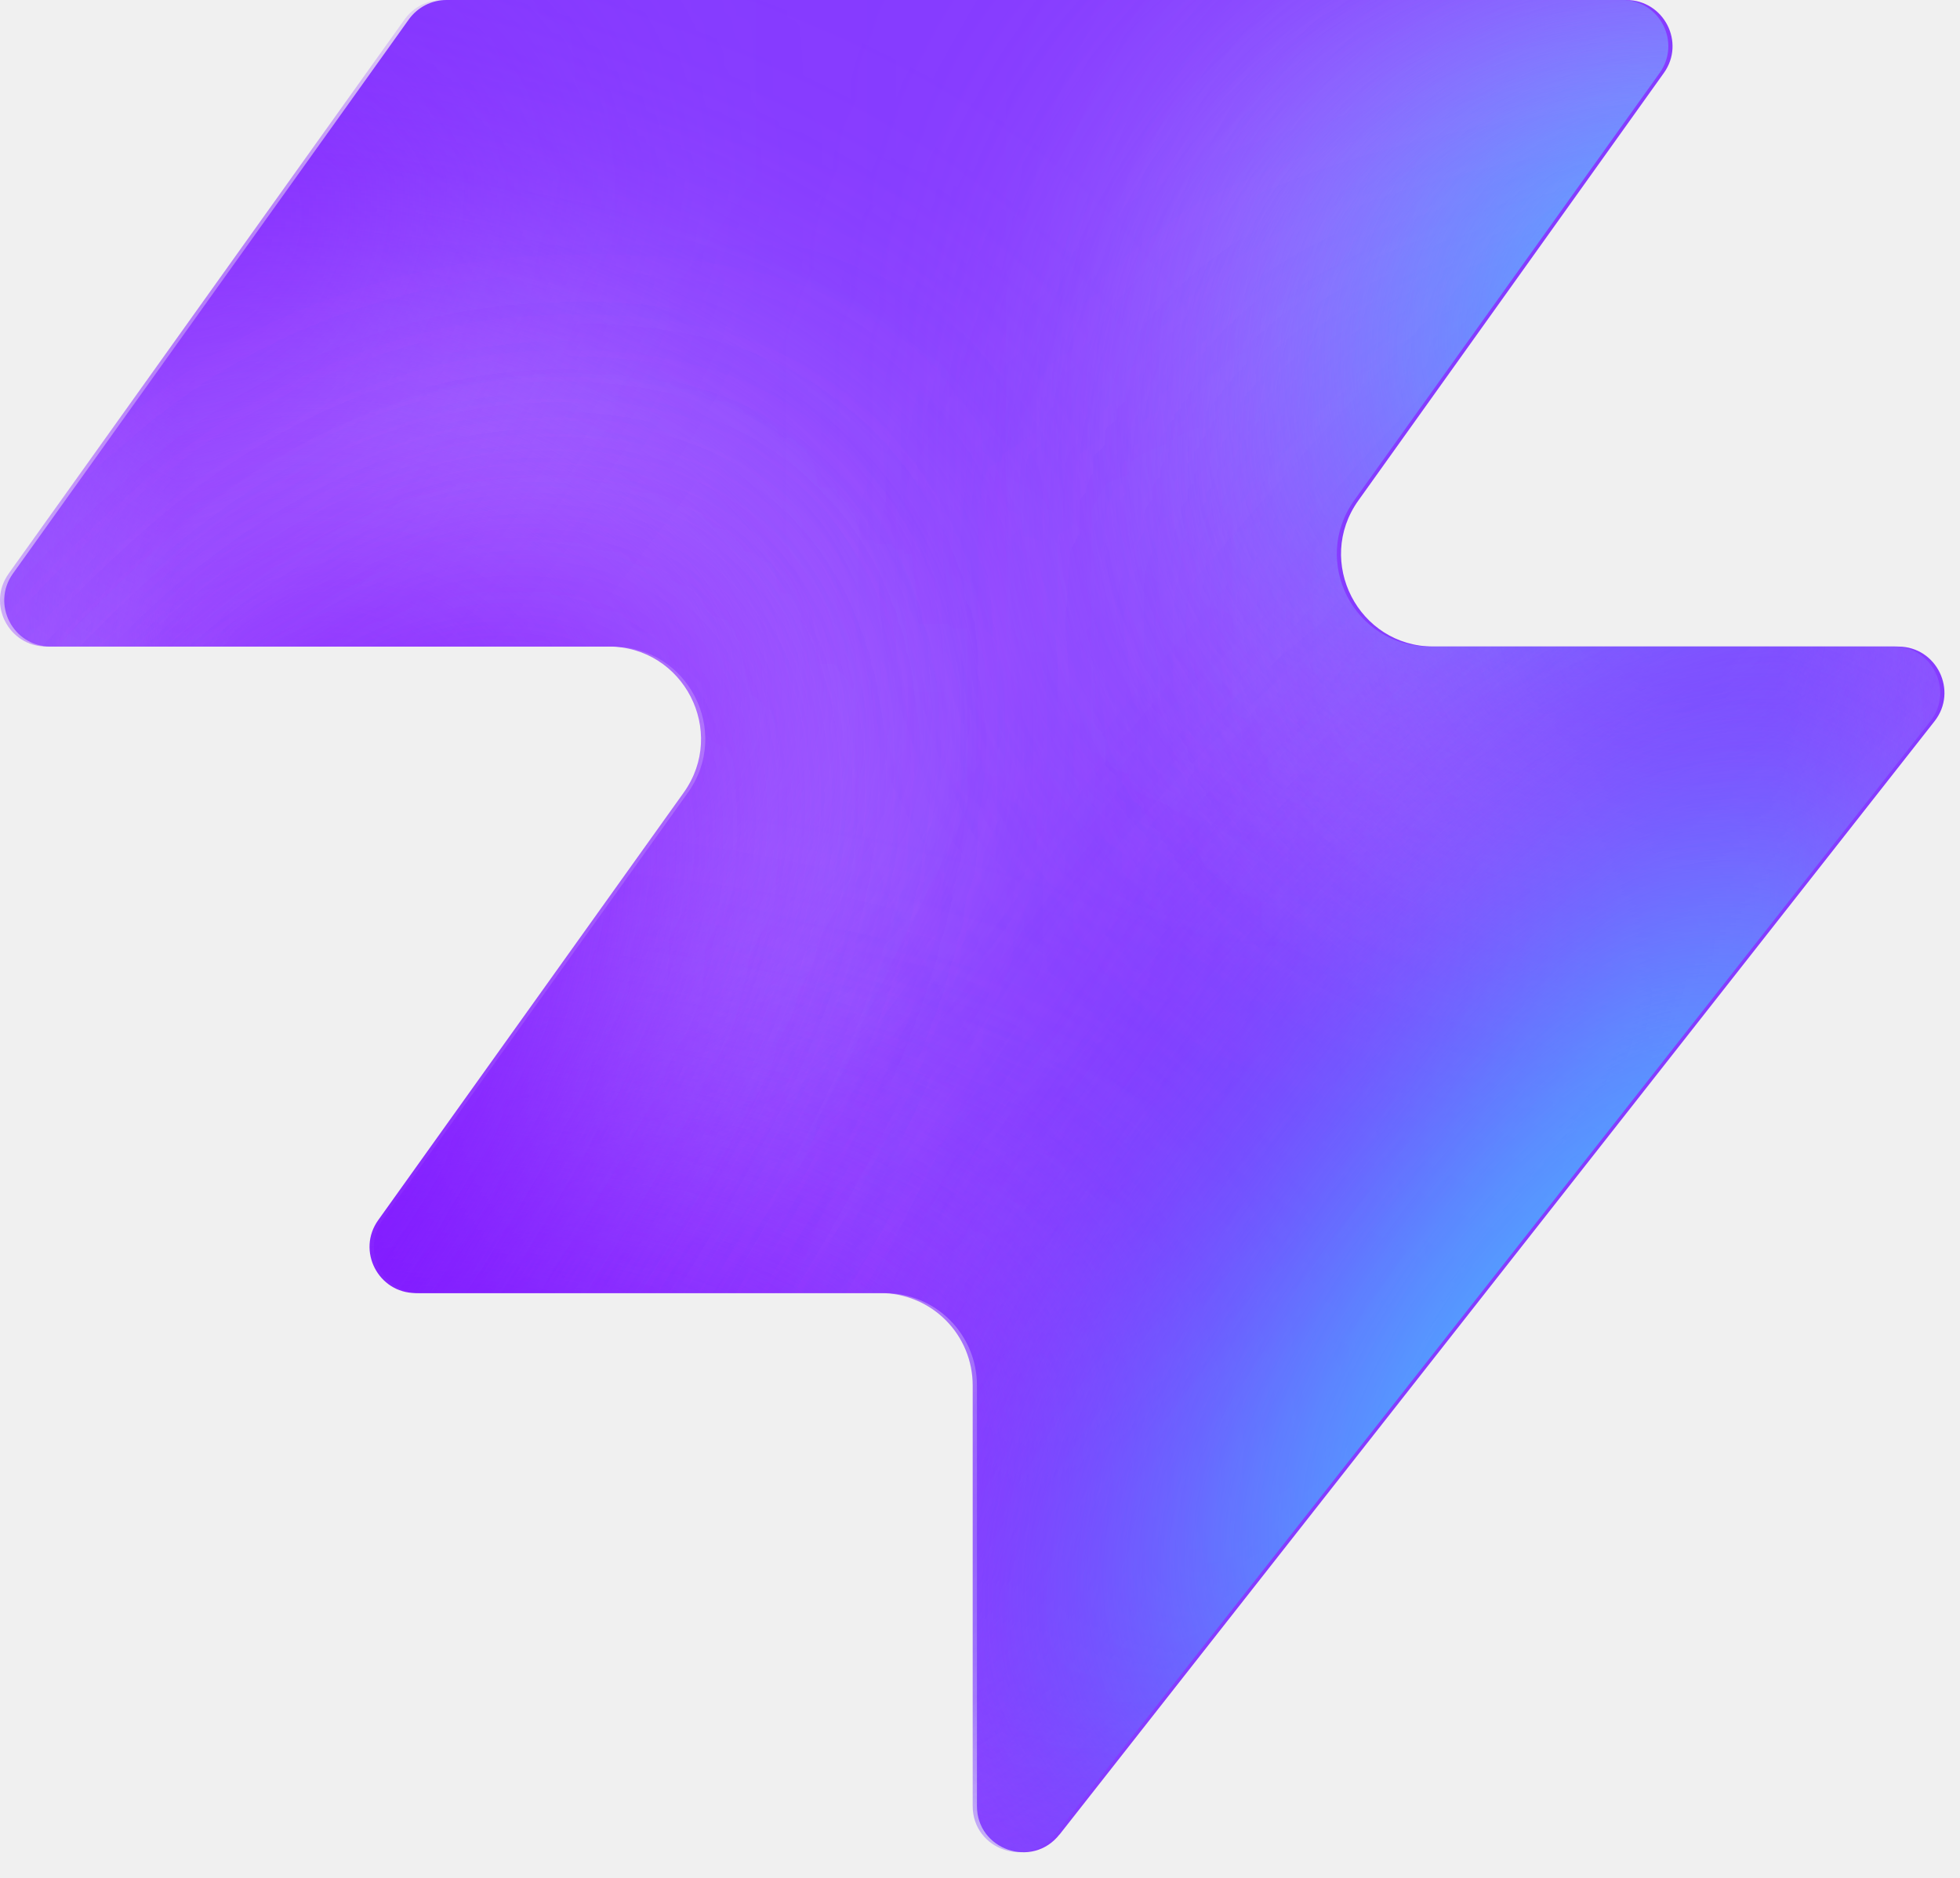
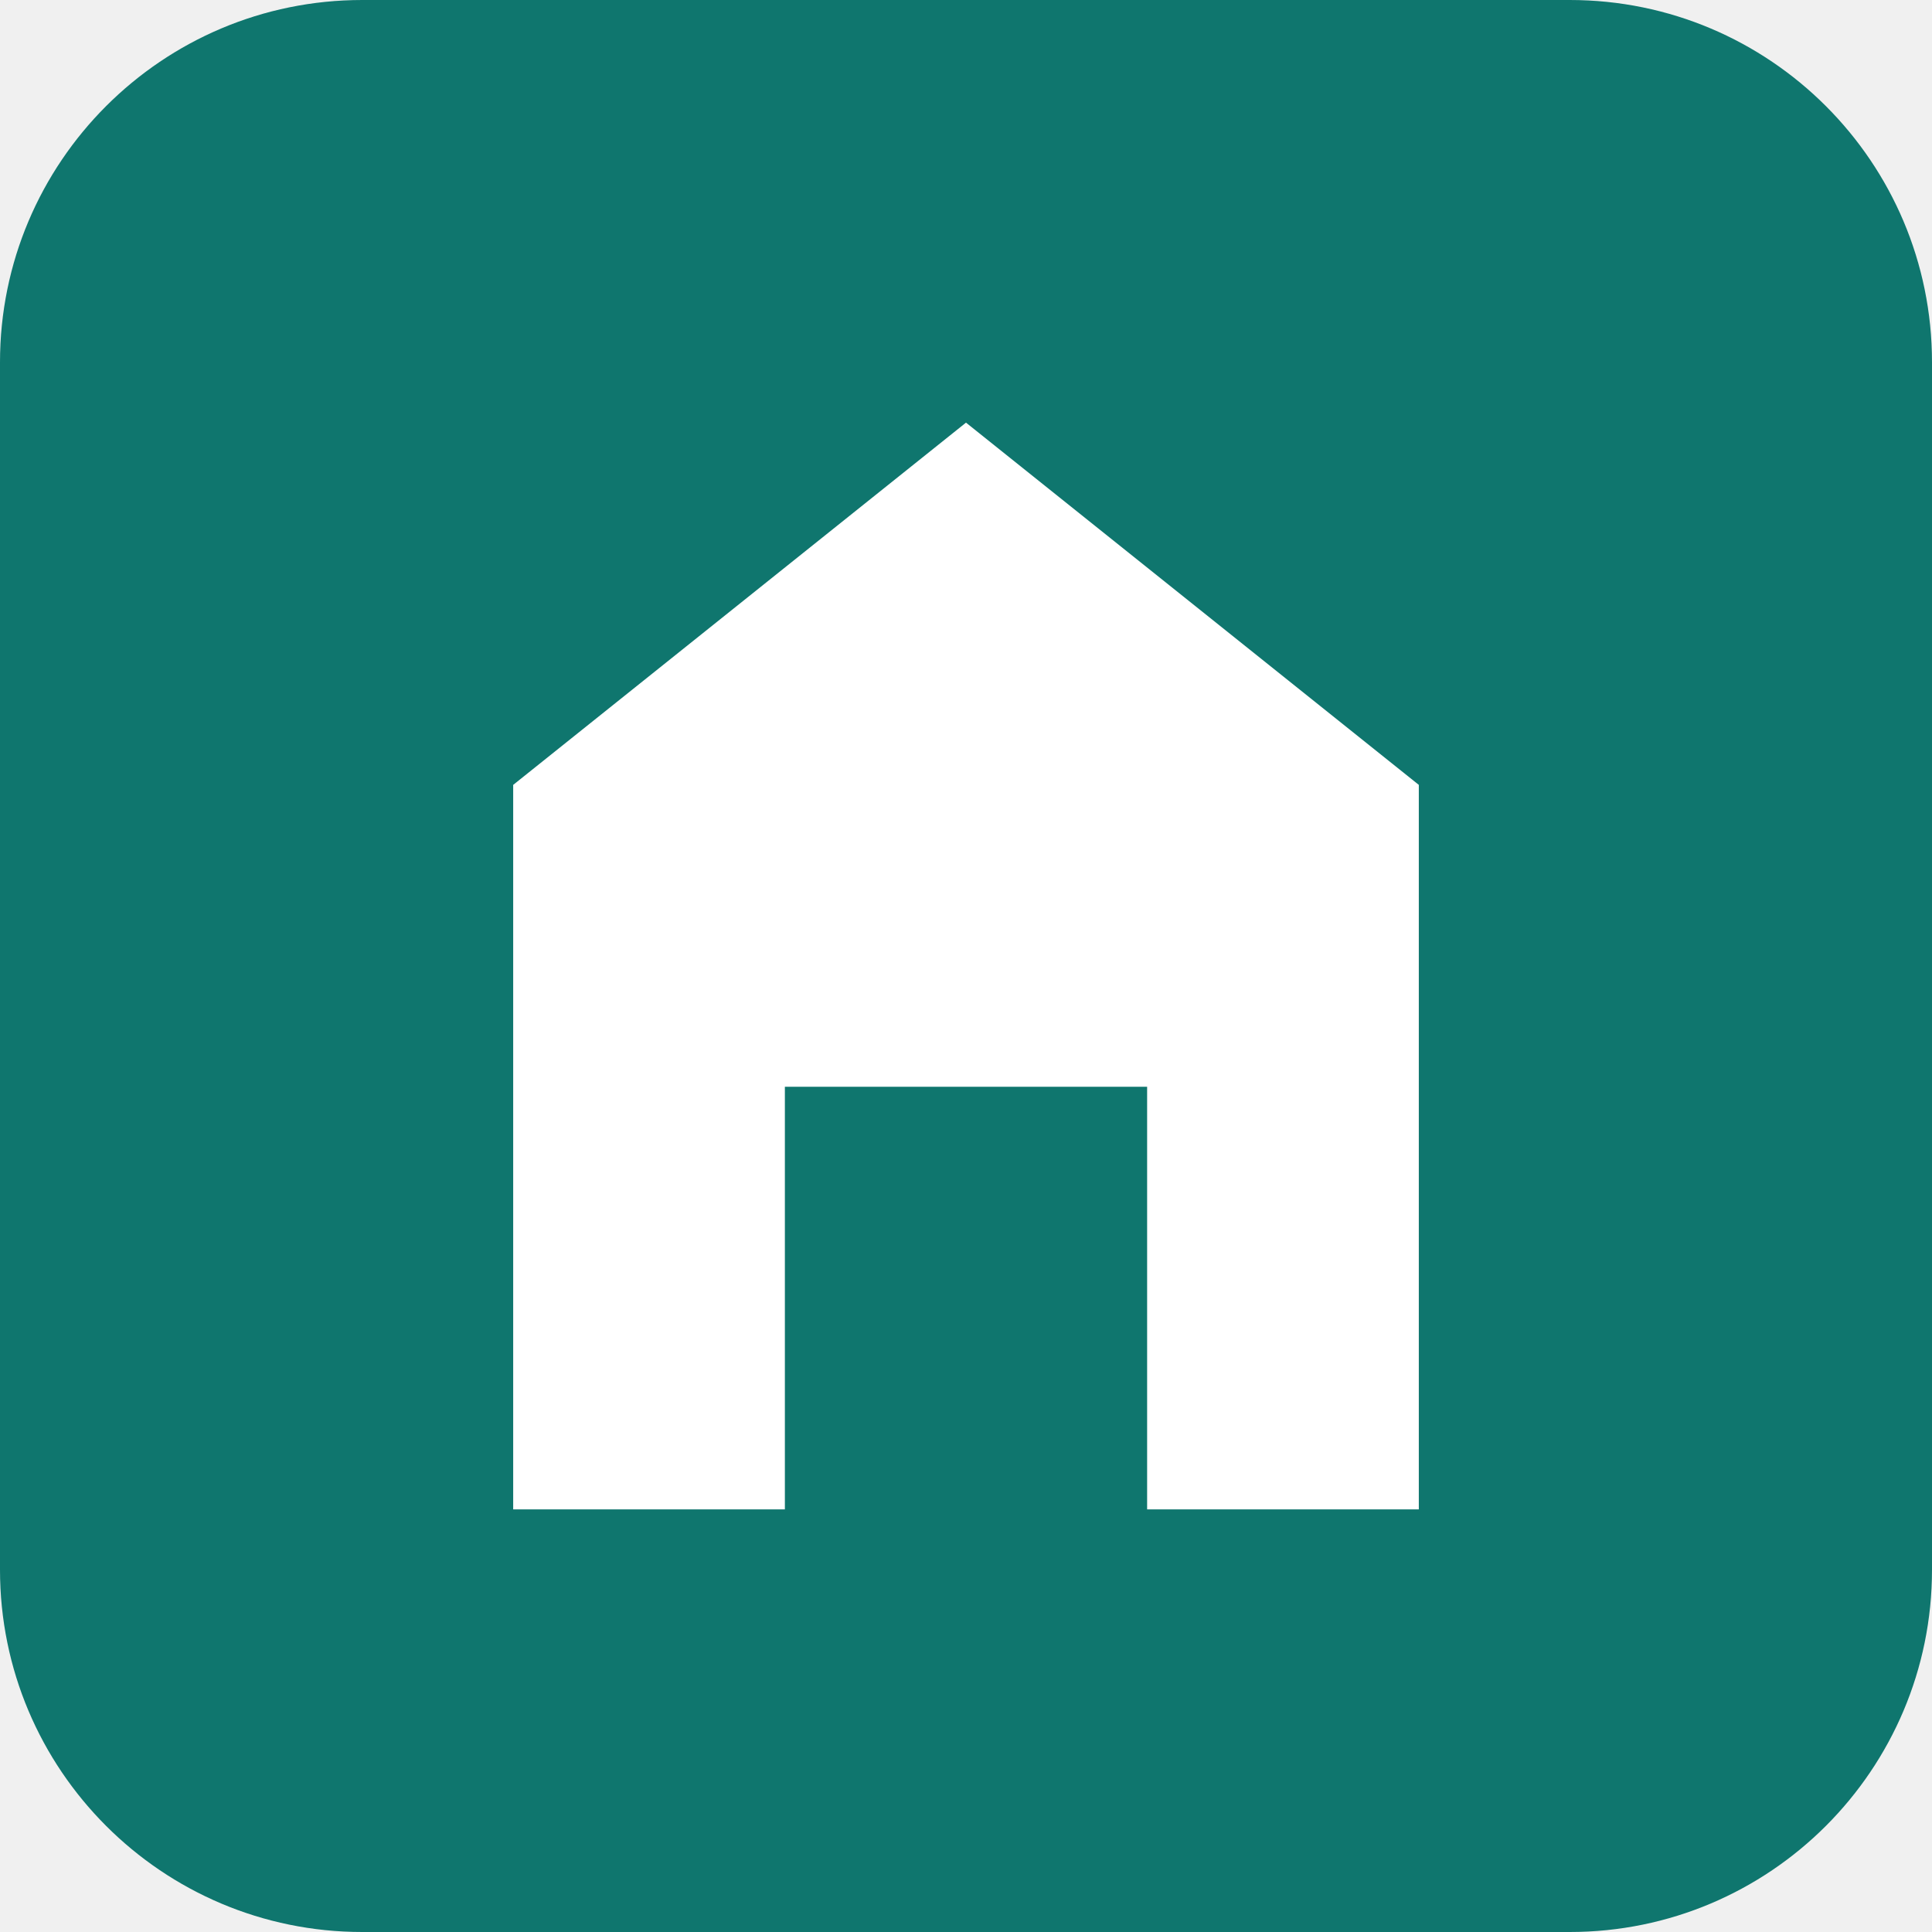
- <svg xmlns="http://www.w3.org/2000/svg" width="48" height="46" fill="none" viewBox="0 0 48 46">
-   <path fill="#863bff" d="M25.946 44.938c-.664.845-2.021.375-2.021-.698V33.937a2.26 2.26 0 0 0-2.262-2.262H10.287c-.92 0-1.456-1.04-.92-1.788l7.48-10.471c1.07-1.497 0-3.578-1.842-3.578H1.237c-.92 0-1.456-1.04-.92-1.788L10.013.474c.214-.297.556-.474.92-.474h28.894c.92 0 1.456 1.04.92 1.788l-7.48 10.471c-1.07 1.498 0 3.579 1.842 3.579h11.377c.943 0 1.473 1.088.89 1.83L25.947 44.94z" style="fill:#863bff;fill:color(display-p3 .525 .23 1);fill-opacity:1" />
-   <mask id="a" width="48" height="46" x="0" y="0" maskUnits="userSpaceOnUse" style="mask-type:alpha">
-     <path fill="#000" d="M25.842 44.938c-.664.844-2.021.375-2.021-.698V33.937a2.26 2.26 0 0 0-2.262-2.262H10.183c-.92 0-1.456-1.04-.92-1.788l7.48-10.471c1.07-1.498 0-3.579-1.842-3.579H1.133c-.92 0-1.456-1.04-.92-1.787L9.91.473c.214-.297.556-.474.92-.474h28.894c.92 0 1.456 1.04.92 1.788l-7.48 10.471c-1.07 1.498 0 3.578 1.842 3.578h11.377c.943 0 1.473 1.088.89 1.832L25.843 44.94z" style="fill:#000;fill-opacity:1" />
-   </mask>
-   <g mask="url(#a)">
-     <g filter="url(#b)">
-       <ellipse cx="5.508" cy="14.704" fill="#ede6ff" rx="5.508" ry="14.704" style="fill:#ede6ff;fill:color(display-p3 .927 .903 1);fill-opacity:1" transform="matrix(.00324 1 1 -.00324 -4.47 31.516)" />
-     </g>
-     <g filter="url(#c)">
-       <ellipse cx="10.399" cy="29.851" fill="#ede6ff" rx="10.399" ry="29.851" style="fill:#ede6ff;fill:color(display-p3 .927 .903 1);fill-opacity:1" transform="matrix(.00324 1 1 -.00324 -39.328 7.883)" />
-     </g>
-     <g filter="url(#d)">
-       <ellipse cx="5.508" cy="30.487" fill="#7e14ff" rx="5.508" ry="30.487" style="fill:#7e14ff;fill:color(display-p3 .492 .077 1);fill-opacity:1" transform="rotate(89.814 -25.913 -14.639)scale(1 -1)" />
-     </g>
-     <g filter="url(#e)">
-       <ellipse cx="5.508" cy="30.599" fill="#7e14ff" rx="5.508" ry="30.599" style="fill:#7e14ff;fill:color(display-p3 .492 .077 1);fill-opacity:1" transform="rotate(89.814 -32.644 -3.334)scale(1 -1)" />
-     </g>
-     <g filter="url(#f)">
-       <ellipse cx="5.508" cy="30.599" fill="#7e14ff" rx="5.508" ry="30.599" style="fill:#7e14ff;fill:color(display-p3 .492 .077 1);fill-opacity:1" transform="matrix(.00324 1 1 -.00324 -34.34 30.47)" />
-     </g>
-     <g filter="url(#g)">
-       <ellipse cx="14.072" cy="22.078" fill="#ede6ff" rx="14.072" ry="22.078" style="fill:#ede6ff;fill:color(display-p3 .927 .903 1);fill-opacity:1" transform="rotate(93.35 24.506 48.493)scale(-1 1)" />
-     </g>
-     <g filter="url(#h)">
-       <ellipse cx="3.47" cy="21.501" fill="#7e14ff" rx="3.47" ry="21.501" style="fill:#7e14ff;fill:color(display-p3 .492 .077 1);fill-opacity:1" transform="rotate(89.009 28.708 47.59)scale(-1 1)" />
-     </g>
-     <g filter="url(#i)">
-       <ellipse cx="3.47" cy="21.501" fill="#7e14ff" rx="3.47" ry="21.501" style="fill:#7e14ff;fill:color(display-p3 .492 .077 1);fill-opacity:1" transform="rotate(89.009 28.708 47.59)scale(-1 1)" />
-     </g>
-     <g filter="url(#j)">
-       <ellipse cx=".387" cy="8.972" fill="#7e14ff" rx="4.407" ry="29.108" style="fill:#7e14ff;fill:color(display-p3 .492 .077 1);fill-opacity:1" transform="rotate(39.51 .387 8.972)" />
-     </g>
-     <g filter="url(#k)">
-       <ellipse cx="47.523" cy="-6.092" fill="#7e14ff" rx="4.407" ry="29.108" style="fill:#7e14ff;fill:color(display-p3 .492 .077 1);fill-opacity:1" transform="rotate(37.892 47.523 -6.092)" />
-     </g>
-     <g filter="url(#l)">
-       <ellipse cx="41.412" cy="6.333" fill="#47bfff" rx="5.971" ry="9.665" style="fill:#47bfff;fill:color(display-p3 .28 .748 1);fill-opacity:1" transform="rotate(37.892 41.412 6.333)" />
-     </g>
-     <g filter="url(#m)">
-       <ellipse cx="-1.879" cy="38.332" fill="#7e14ff" rx="4.407" ry="29.108" style="fill:#7e14ff;fill:color(display-p3 .492 .077 1);fill-opacity:1" transform="rotate(37.892 -1.88 38.332)" />
-     </g>
-     <g filter="url(#n)">
-       <ellipse cx="-1.879" cy="38.332" fill="#7e14ff" rx="4.407" ry="29.108" style="fill:#7e14ff;fill:color(display-p3 .492 .077 1);fill-opacity:1" transform="rotate(37.892 -1.88 38.332)" />
-     </g>
-     <g filter="url(#o)">
-       <ellipse cx="35.651" cy="29.907" fill="#7e14ff" rx="4.407" ry="29.108" style="fill:#7e14ff;fill:color(display-p3 .492 .077 1);fill-opacity:1" transform="rotate(37.892 35.651 29.907)" />
-     </g>
-     <g filter="url(#p)">
-       <ellipse cx="38.418" cy="32.4" fill="#47bfff" rx="5.971" ry="15.297" style="fill:#47bfff;fill:color(display-p3 .28 .748 1);fill-opacity:1" transform="rotate(37.892 38.418 32.4)" />
-     </g>
-   </g>
-   <defs>
-     <filter id="b" width="60.045" height="41.654" x="-19.77" y="16.149" color-interpolation-filters="sRGB" filterUnits="userSpaceOnUse">
-       <feFlood flood-opacity="0" result="BackgroundImageFix" />
-       <feBlend in="SourceGraphic" in2="BackgroundImageFix" result="shape" />
-       <feGaussianBlur result="effect1_foregroundBlur_2002_17158" stdDeviation="7.659" />
-     </filter>
-     <filter id="c" width="90.34" height="51.437" x="-54.613" y="-7.533" color-interpolation-filters="sRGB" filterUnits="userSpaceOnUse">
-       <feFlood flood-opacity="0" result="BackgroundImageFix" />
-       <feBlend in="SourceGraphic" in2="BackgroundImageFix" result="shape" />
-       <feGaussianBlur result="effect1_foregroundBlur_2002_17158" stdDeviation="7.659" />
-     </filter>
-     <filter id="d" width="79.355" height="29.4" x="-49.64" y="2.03" color-interpolation-filters="sRGB" filterUnits="userSpaceOnUse">
-       <feFlood flood-opacity="0" result="BackgroundImageFix" />
-       <feBlend in="SourceGraphic" in2="BackgroundImageFix" result="shape" />
-       <feGaussianBlur result="effect1_foregroundBlur_2002_17158" stdDeviation="4.596" />
-     </filter>
-     <filter id="e" width="79.579" height="29.4" x="-45.045" y="20.029" color-interpolation-filters="sRGB" filterUnits="userSpaceOnUse">
-       <feFlood flood-opacity="0" result="BackgroundImageFix" />
-       <feBlend in="SourceGraphic" in2="BackgroundImageFix" result="shape" />
-       <feGaussianBlur result="effect1_foregroundBlur_2002_17158" stdDeviation="4.596" />
-     </filter>
-     <filter id="f" width="79.579" height="29.4" x="-43.513" y="21.178" color-interpolation-filters="sRGB" filterUnits="userSpaceOnUse">
-       <feFlood flood-opacity="0" result="BackgroundImageFix" />
-       <feBlend in="SourceGraphic" in2="BackgroundImageFix" result="shape" />
-       <feGaussianBlur result="effect1_foregroundBlur_2002_17158" stdDeviation="4.596" />
-     </filter>
-     <filter id="g" width="74.749" height="58.852" x="15.756" y="-17.901" color-interpolation-filters="sRGB" filterUnits="userSpaceOnUse">
-       <feFlood flood-opacity="0" result="BackgroundImageFix" />
-       <feBlend in="SourceGraphic" in2="BackgroundImageFix" result="shape" />
-       <feGaussianBlur result="effect1_foregroundBlur_2002_17158" stdDeviation="7.659" />
-     </filter>
-     <filter id="h" width="61.377" height="25.362" x="23.548" y="2.284" color-interpolation-filters="sRGB" filterUnits="userSpaceOnUse">
-       <feFlood flood-opacity="0" result="BackgroundImageFix" />
-       <feBlend in="SourceGraphic" in2="BackgroundImageFix" result="shape" />
-       <feGaussianBlur result="effect1_foregroundBlur_2002_17158" stdDeviation="4.596" />
-     </filter>
-     <filter id="i" width="61.377" height="25.362" x="23.548" y="2.284" color-interpolation-filters="sRGB" filterUnits="userSpaceOnUse">
-       <feFlood flood-opacity="0" result="BackgroundImageFix" />
-       <feBlend in="SourceGraphic" in2="BackgroundImageFix" result="shape" />
-       <feGaussianBlur result="effect1_foregroundBlur_2002_17158" stdDeviation="4.596" />
-     </filter>
-     <filter id="j" width="56.045" height="63.649" x="-27.636" y="-22.853" color-interpolation-filters="sRGB" filterUnits="userSpaceOnUse">
-       <feFlood flood-opacity="0" result="BackgroundImageFix" />
-       <feBlend in="SourceGraphic" in2="BackgroundImageFix" result="shape" />
-       <feGaussianBlur result="effect1_foregroundBlur_2002_17158" stdDeviation="4.596" />
-     </filter>
-     <filter id="k" width="54.814" height="64.646" x="20.116" y="-38.415" color-interpolation-filters="sRGB" filterUnits="userSpaceOnUse">
-       <feFlood flood-opacity="0" result="BackgroundImageFix" />
-       <feBlend in="SourceGraphic" in2="BackgroundImageFix" result="shape" />
-       <feGaussianBlur result="effect1_foregroundBlur_2002_17158" stdDeviation="4.596" />
-     </filter>
-     <filter id="l" width="33.541" height="35.313" x="24.641" y="-11.323" color-interpolation-filters="sRGB" filterUnits="userSpaceOnUse">
-       <feFlood flood-opacity="0" result="BackgroundImageFix" />
-       <feBlend in="SourceGraphic" in2="BackgroundImageFix" result="shape" />
-       <feGaussianBlur result="effect1_foregroundBlur_2002_17158" stdDeviation="4.596" />
-     </filter>
-     <filter id="m" width="54.814" height="64.646" x="-29.286" y="6.009" color-interpolation-filters="sRGB" filterUnits="userSpaceOnUse">
-       <feFlood flood-opacity="0" result="BackgroundImageFix" />
-       <feBlend in="SourceGraphic" in2="BackgroundImageFix" result="shape" />
-       <feGaussianBlur result="effect1_foregroundBlur_2002_17158" stdDeviation="4.596" />
-     </filter>
-     <filter id="n" width="54.814" height="64.646" x="-29.286" y="6.009" color-interpolation-filters="sRGB" filterUnits="userSpaceOnUse">
-       <feFlood flood-opacity="0" result="BackgroundImageFix" />
-       <feBlend in="SourceGraphic" in2="BackgroundImageFix" result="shape" />
-       <feGaussianBlur result="effect1_foregroundBlur_2002_17158" stdDeviation="4.596" />
-     </filter>
-     <filter id="o" width="54.814" height="64.646" x="8.244" y="-2.416" color-interpolation-filters="sRGB" filterUnits="userSpaceOnUse">
-       <feFlood flood-opacity="0" result="BackgroundImageFix" />
-       <feBlend in="SourceGraphic" in2="BackgroundImageFix" result="shape" />
-       <feGaussianBlur result="effect1_foregroundBlur_2002_17158" stdDeviation="4.596" />
-     </filter>
-     <filter id="p" width="39.409" height="43.623" x="18.713" y="10.588" color-interpolation-filters="sRGB" filterUnits="userSpaceOnUse">
-       <feFlood flood-opacity="0" result="BackgroundImageFix" />
-       <feBlend in="SourceGraphic" in2="BackgroundImageFix" result="shape" />
-       <feGaussianBlur result="effect1_foregroundBlur_2002_17158" stdDeviation="4.596" />
-     </filter>
-   </defs>
+ <svg xmlns="http://www.w3.org/2000/svg" viewBox="0 0 64 64" role="img" aria-label="Lambang portal desa">
+   <rect width="64" height="64" rx="12" fill="#0f766e" />
+   <path d="M32 14 47 26v24H38V36h-12v14h-9V26z" fill="#ffffff" />
+   <rect x="28" y="40" width="8" height="10" fill="#0f766e" />
</svg>
